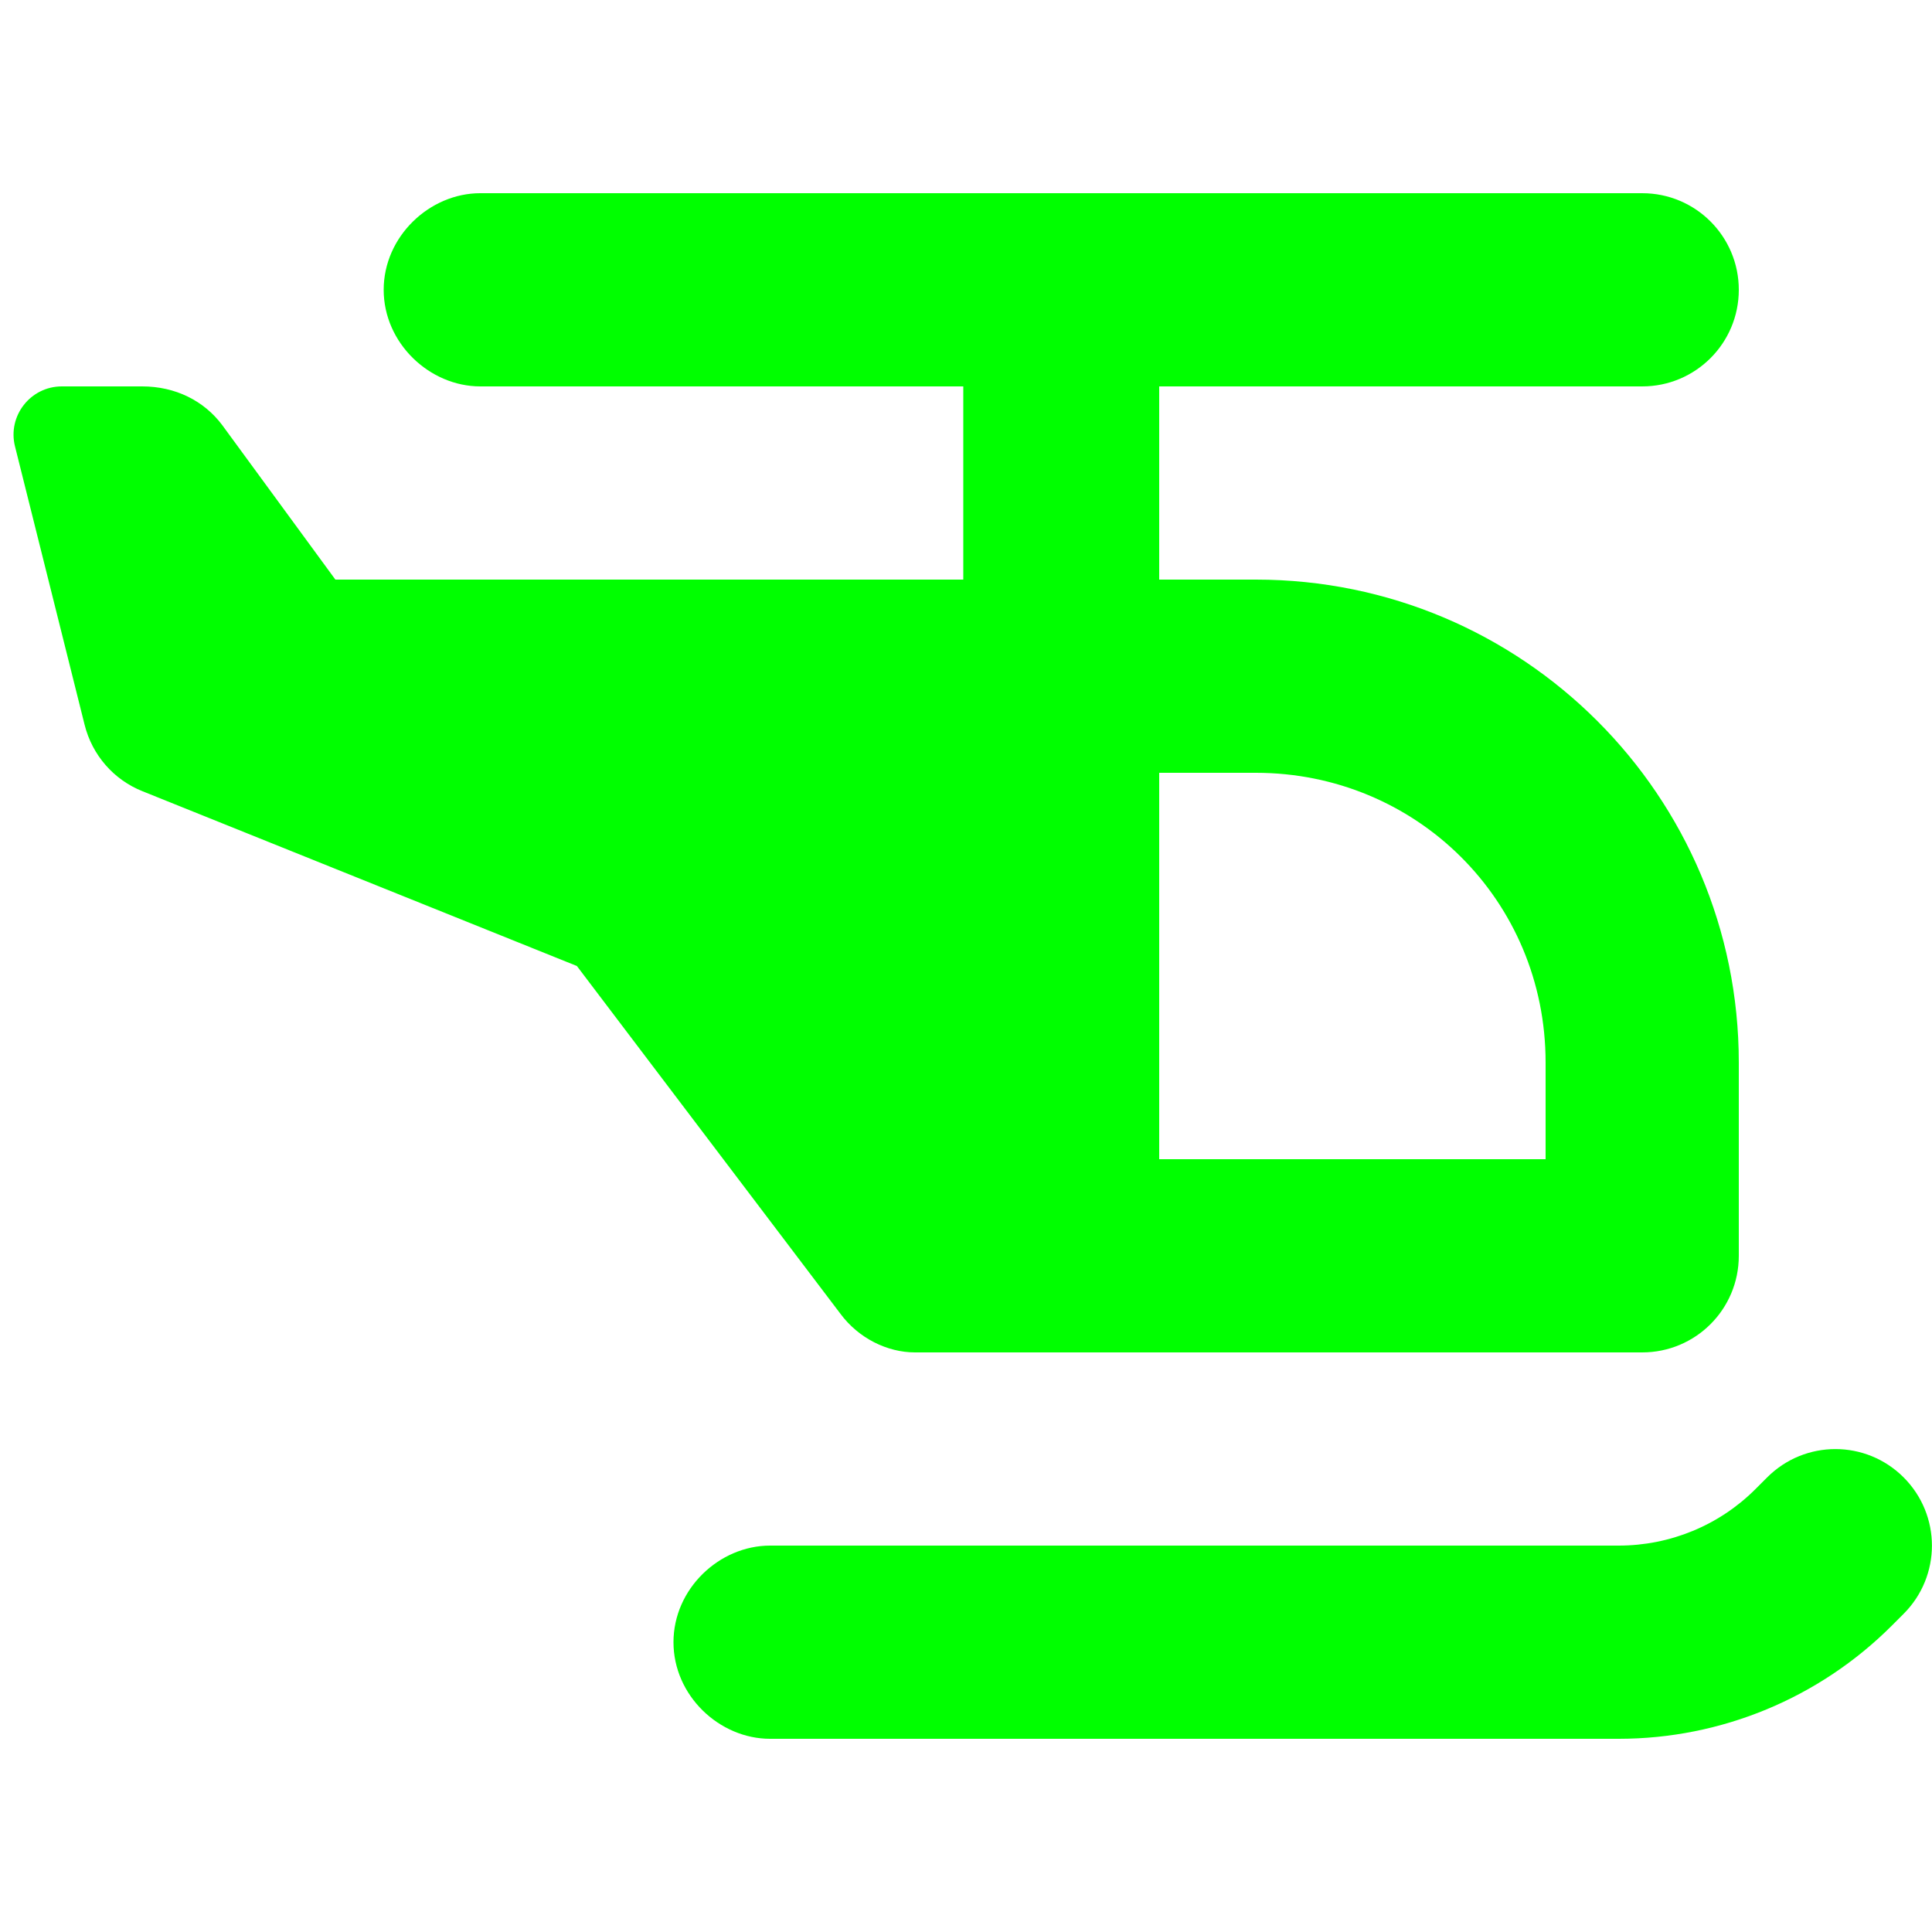
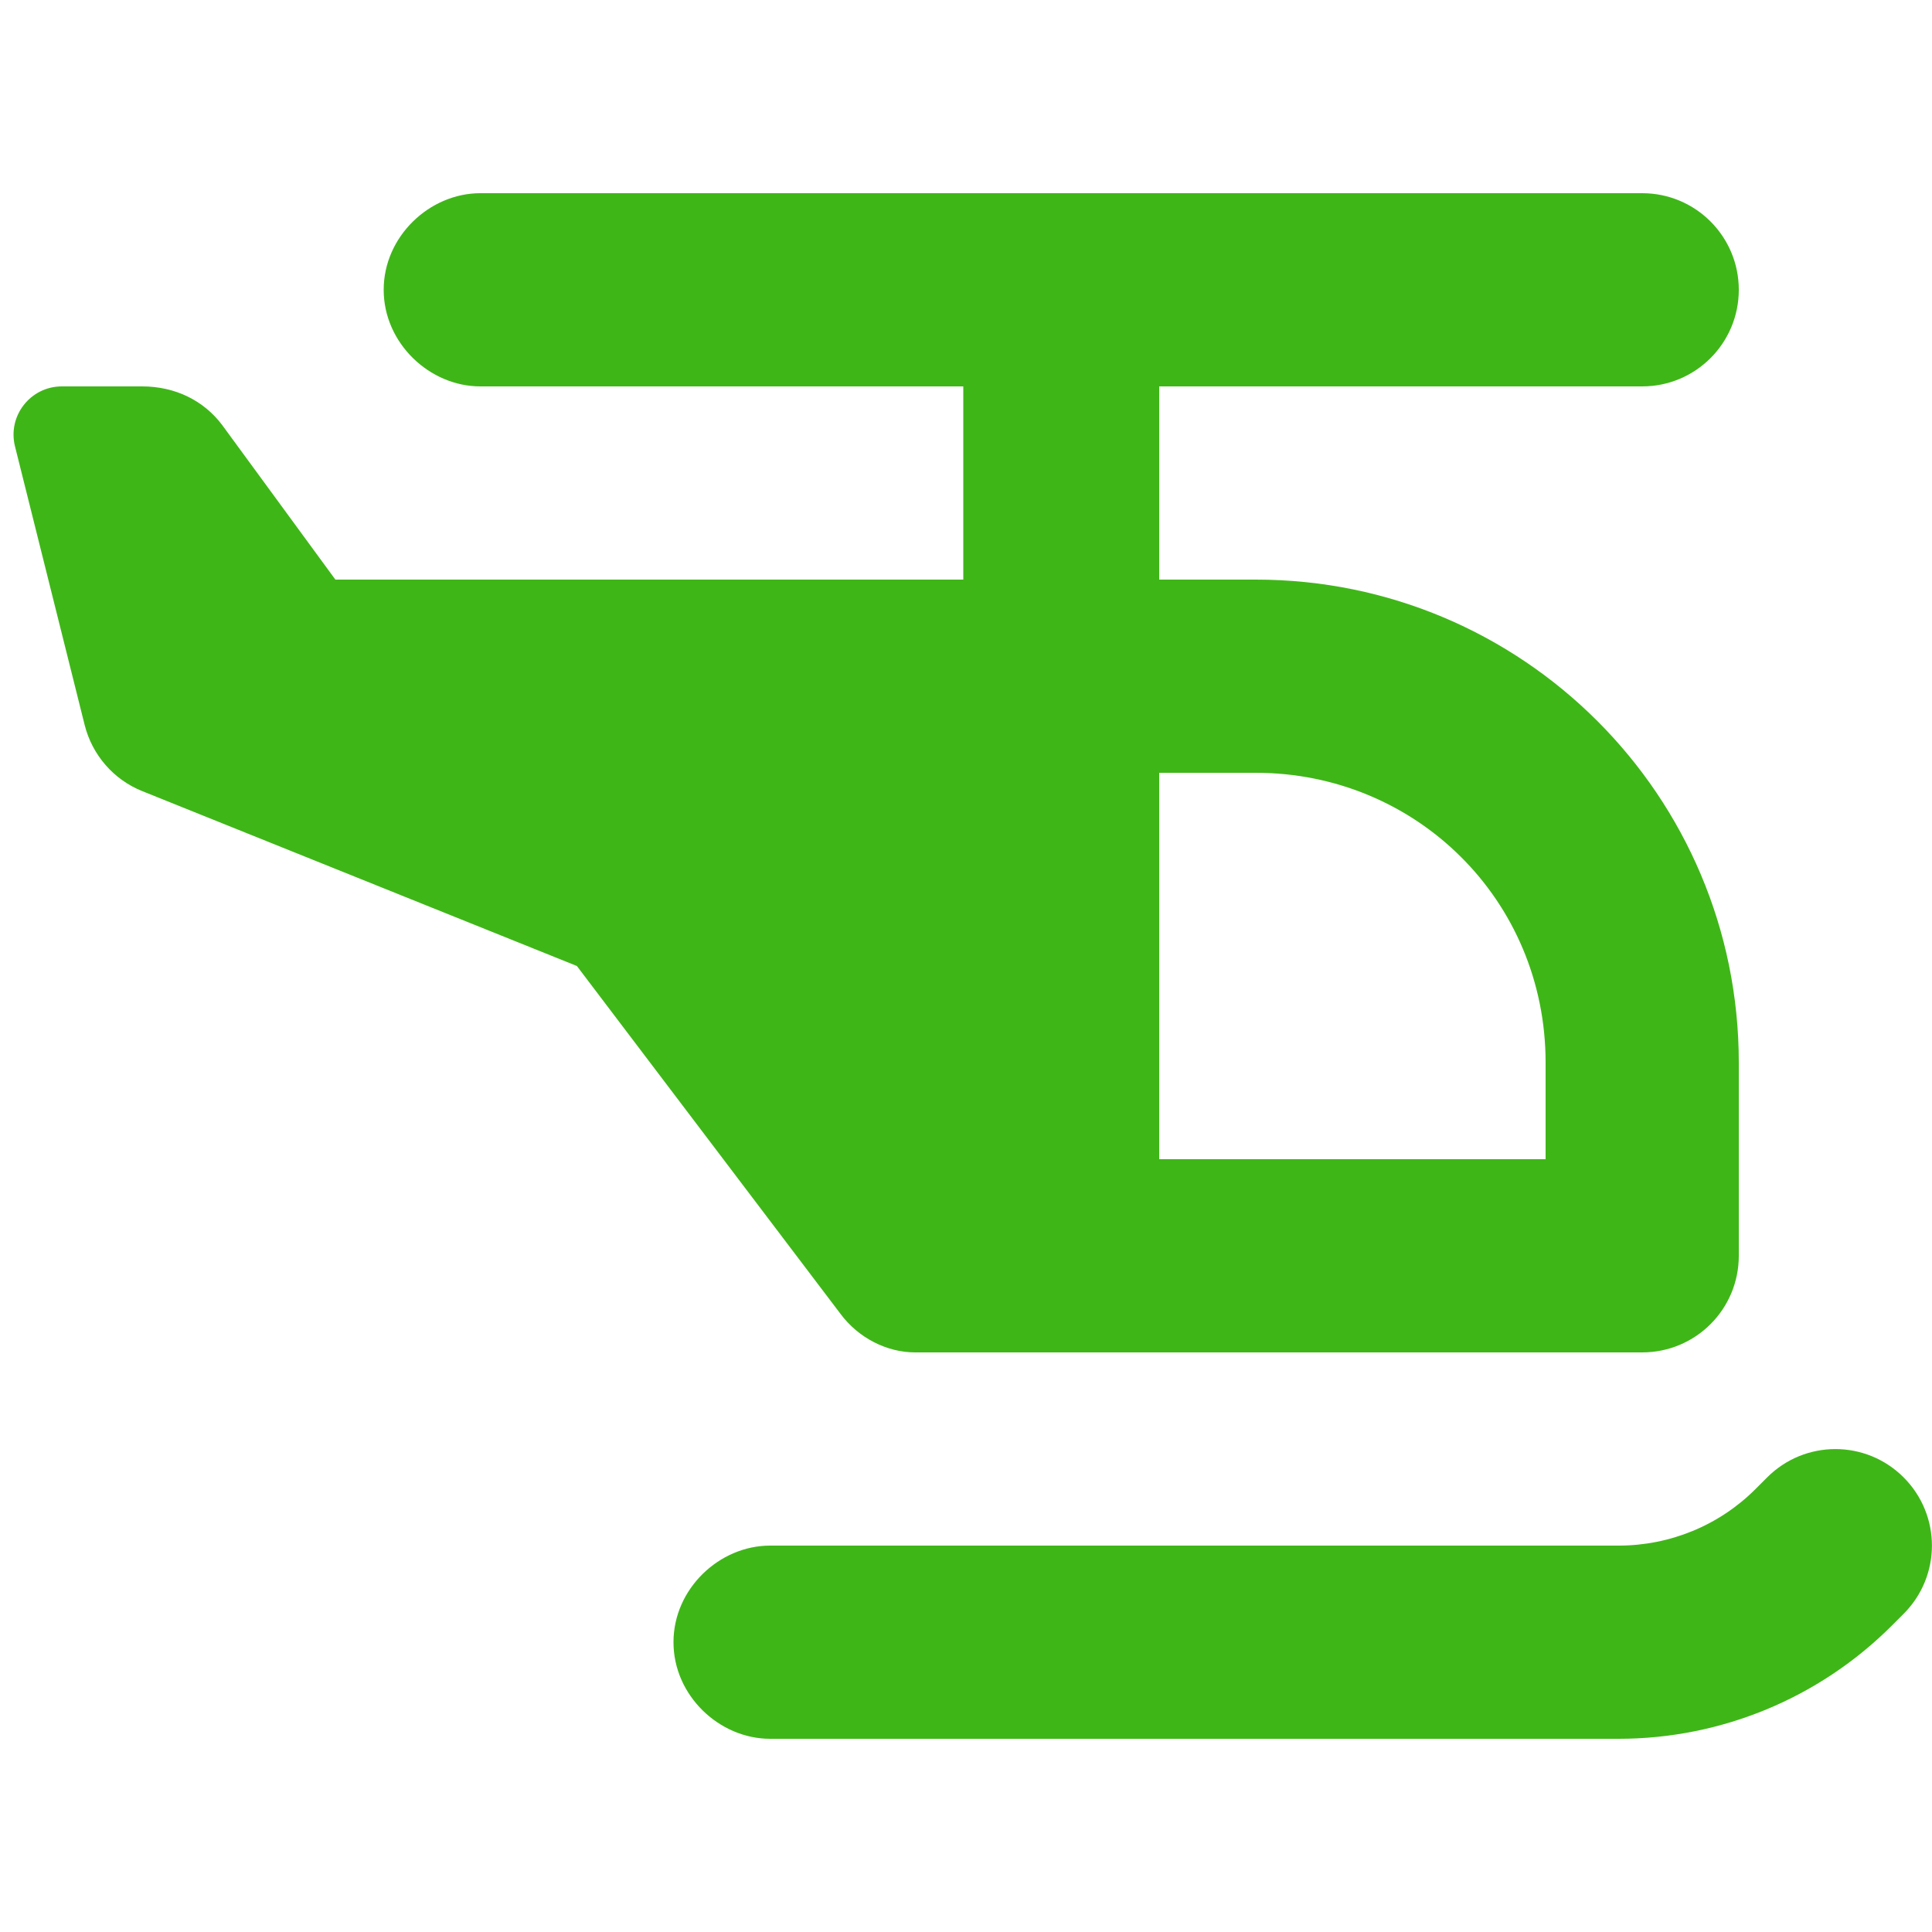
<svg xmlns="http://www.w3.org/2000/svg" id="SvgjsSvg1001" width="288" height="288" version="1.1">
  <defs id="SvgjsDefs1002" />
  <g id="SvgjsG1008">
    <svg viewBox="0 0 640 512" width="288" height="288">
-       <path d="M127.1 32C127.1 14.33 142.3 0 159.1 0H544C561.7 0 576 14.33 576 32C576 49.67 561.7 64 544 64H384V128H416C504.4 128 576 199.6 576 288V352C576 369.7 561.7 384 544 384H303.1C293.9 384 284.4 379.3 278.4 371.2L191.1 256L47.19 198.1C37.65 194.3 30.52 186.1 28.03 176.1L4.97 83.88C2.445 73.78 10.08 64 20.49 64H47.1C58.07 64 67.56 68.74 73.6 76.8L111.1 128H319.1V64H159.1C142.3 64 127.1 49.67 127.1 32V32zM384 320H512V288C512 234.1 469 192 416 192H384V320zM630.6 470.6L626.7 474.5C602.7 498.5 570.2 512 536.2 512H255.1C238.3 512 223.1 497.7 223.1 480C223.1 462.3 238.3 448 255.1 448H536.2C553.2 448 569.5 441.3 581.5 429.3L585.4 425.4C597.9 412.9 618.1 412.9 630.6 425.4C643.1 437.9 643.1 458.1 630.6 470.6L630.6 470.6z" fill="#00ff00" class="color000 svgShape" />
+       <path d="M127.1 32C127.1 14.33 142.3 0 159.1 0H544C561.7 0 576 14.33 576 32C576 49.67 561.7 64 544 64H384V128H416C504.4 128 576 199.6 576 288V352C576 369.7 561.7 384 544 384H303.1C293.9 384 284.4 379.3 278.4 371.2L191.1 256L47.19 198.1C37.65 194.3 30.52 186.1 28.03 176.1L4.97 83.88C2.445 73.78 10.08 64 20.49 64H47.1C58.07 64 67.56 68.74 73.6 76.8L111.1 128H319.1V64H159.1C142.3 64 127.1 49.67 127.1 32V32zM384 320H512V288C512 234.1 469 192 416 192H384V320zM630.6 470.6L626.7 474.5C602.7 498.5 570.2 512 536.2 512H255.1C238.3 512 223.1 497.7 223.1 480C223.1 462.3 238.3 448 255.1 448H536.2C553.2 448 569.5 441.3 581.5 429.3L585.4 425.4C597.9 412.9 618.1 412.9 630.6 425.4C643.1 437.9 643.1 458.1 630.6 470.6L630.6 470.6z" fill="#3fb618" class="color000 svgShape" />
    </svg>
  </g>
</svg>
